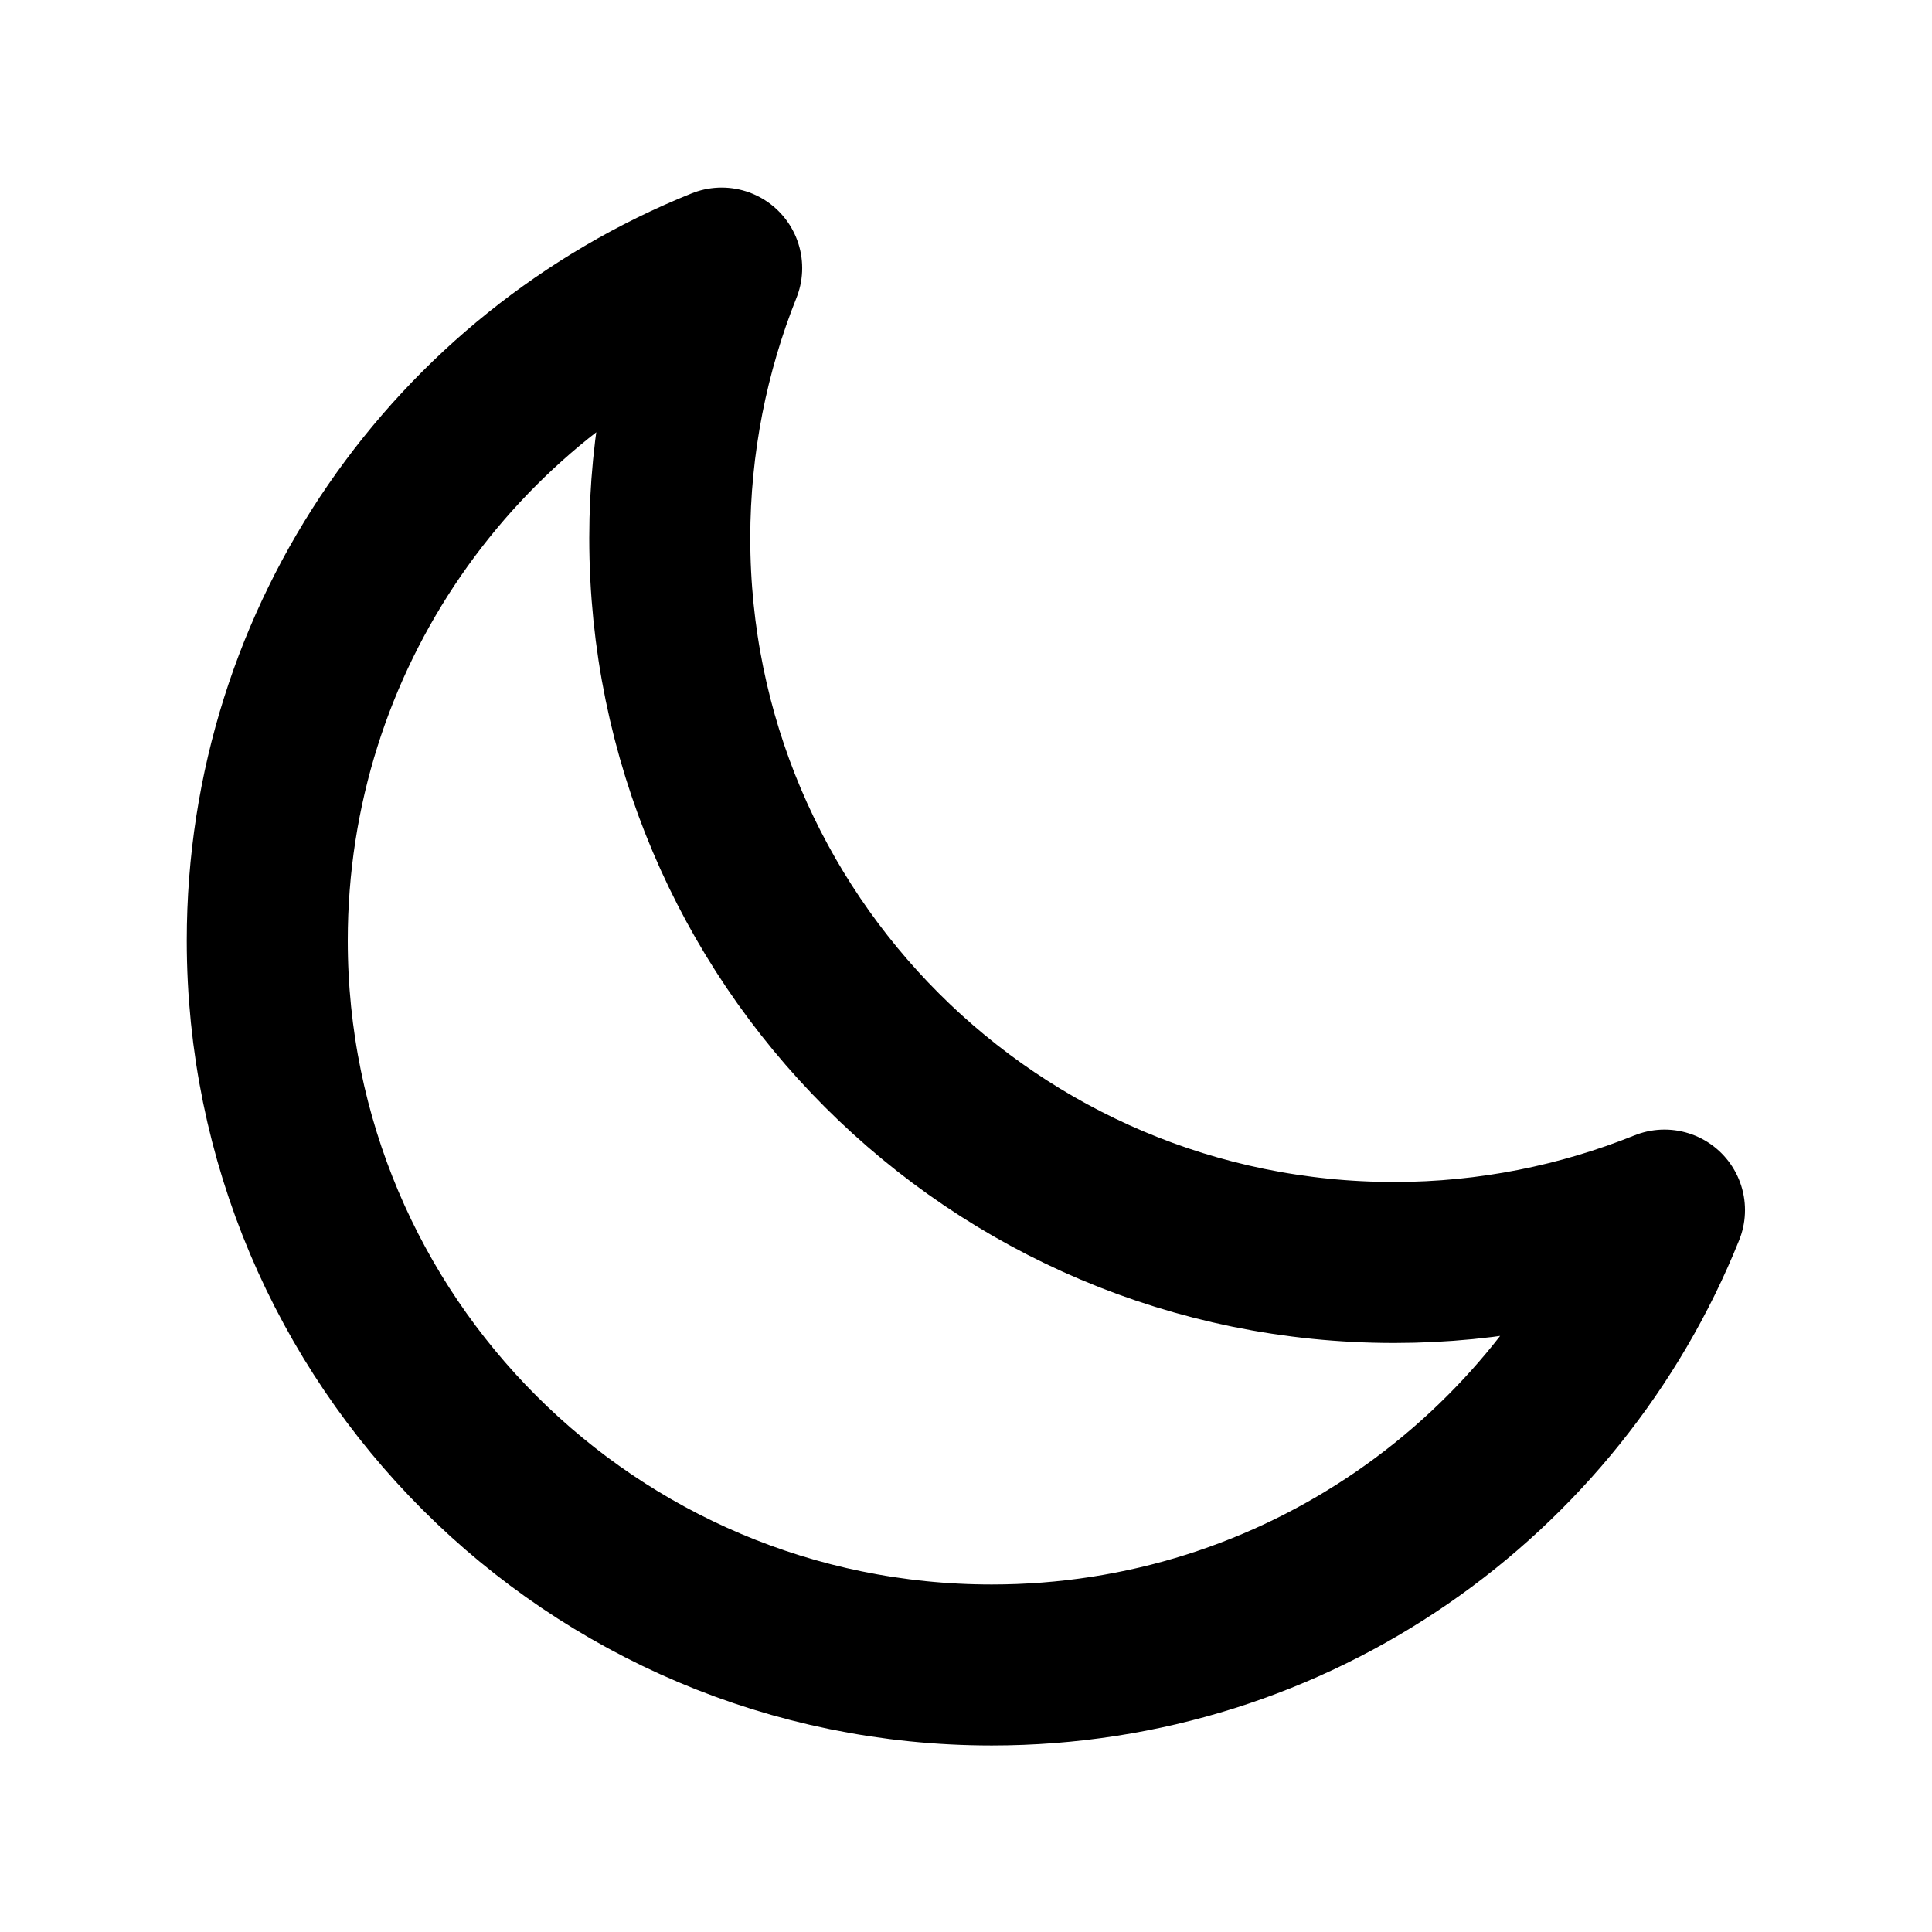
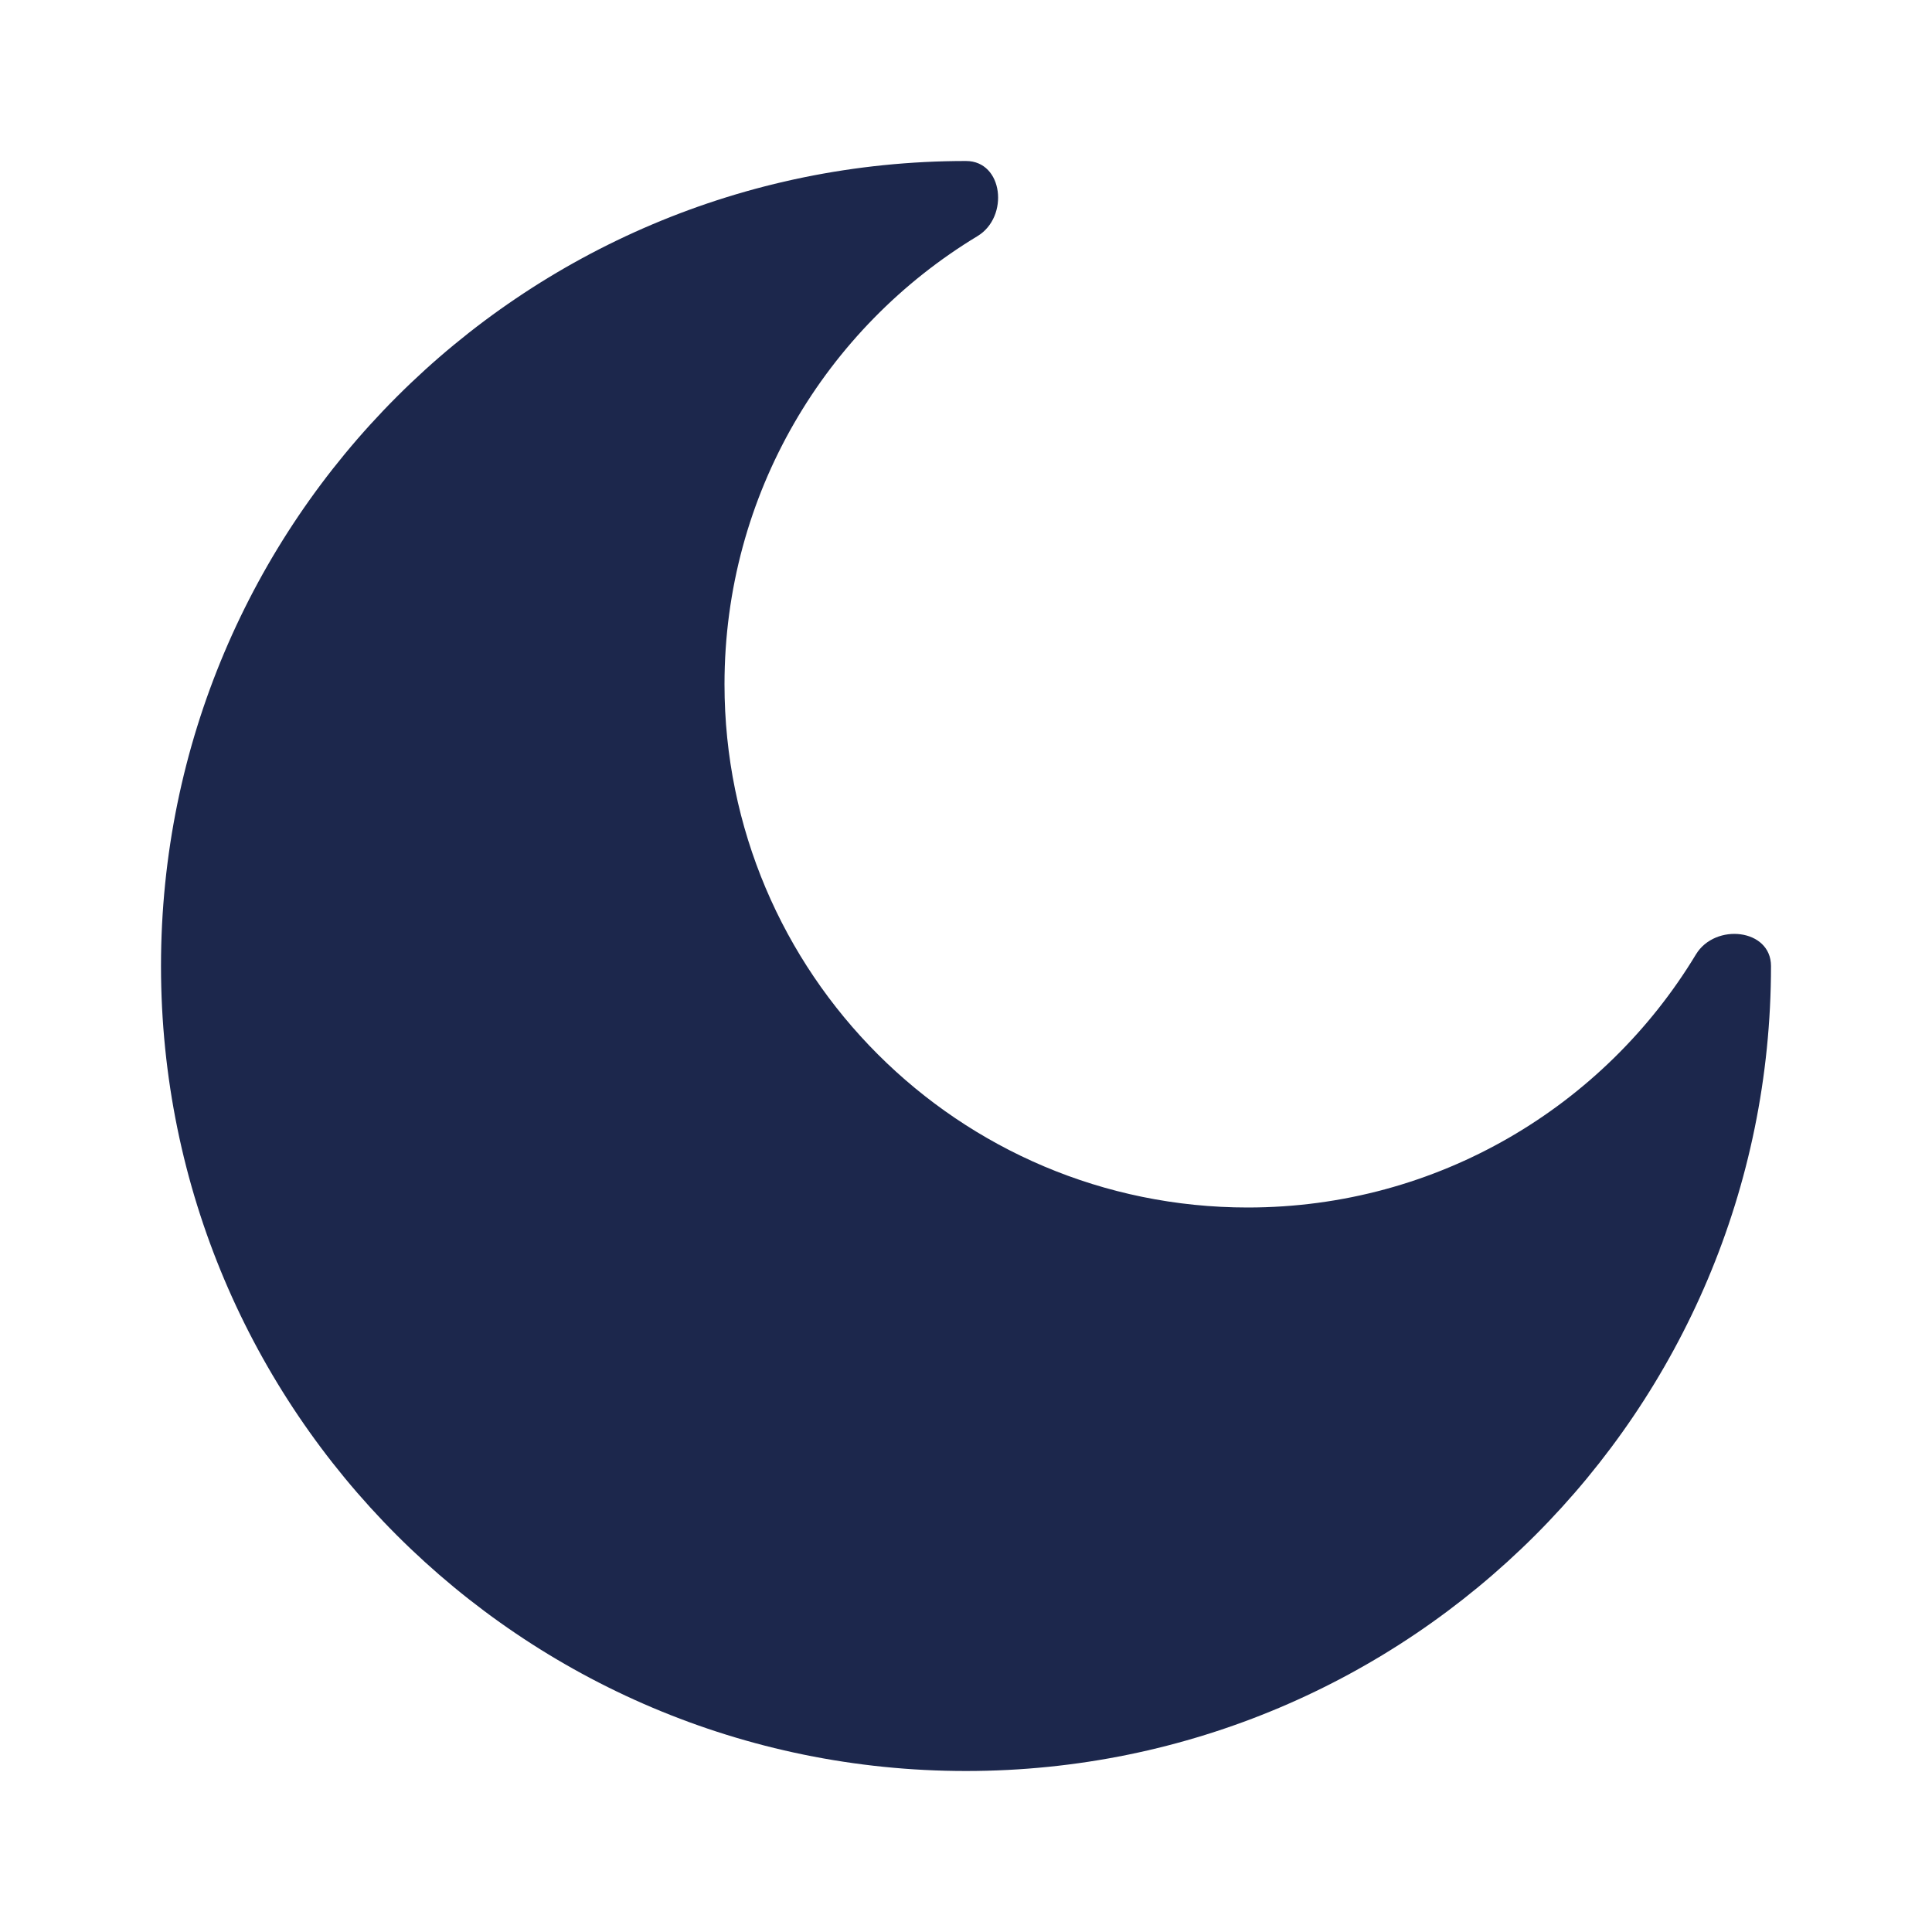
<svg xmlns="http://www.w3.org/2000/svg" width="800px" height="800px" viewBox="0 0 24 24" fill="none">
-   <path d="M3.32 11.684C3.32 16.654 7.35 20.683 12.32 20.683C16.108 20.683 19.348 18.344 20.677 15.032C19.64 15.449 18.506 15.683 17.32 15.683C12.35 15.683 8.32 11.654 8.32 6.683C8.32 5.503 8.552 4.363 8.965 3.33C5.656 4.66 3.32 7.899 3.32 11.684Z" stroke="#000000" stroke-width="2" stroke-linecap="round" stroke-linejoin="round" />
+   <path d="M12 22C17.523 22 22 17.523 22 12C22 11.537 21.306 11.461 21.067 11.857C19.929 13.741 17.861 15 15.5 15C11.91 15 9 12.09 9 8.5C9 6.138 10.259 4.071 12.143 2.933C12.539 2.693 12.463 2 12 2C6.477 2 2 6.477 2 12C2 17.523 6.477 22 12 22Z" fill="#1C274C" />
</svg>
